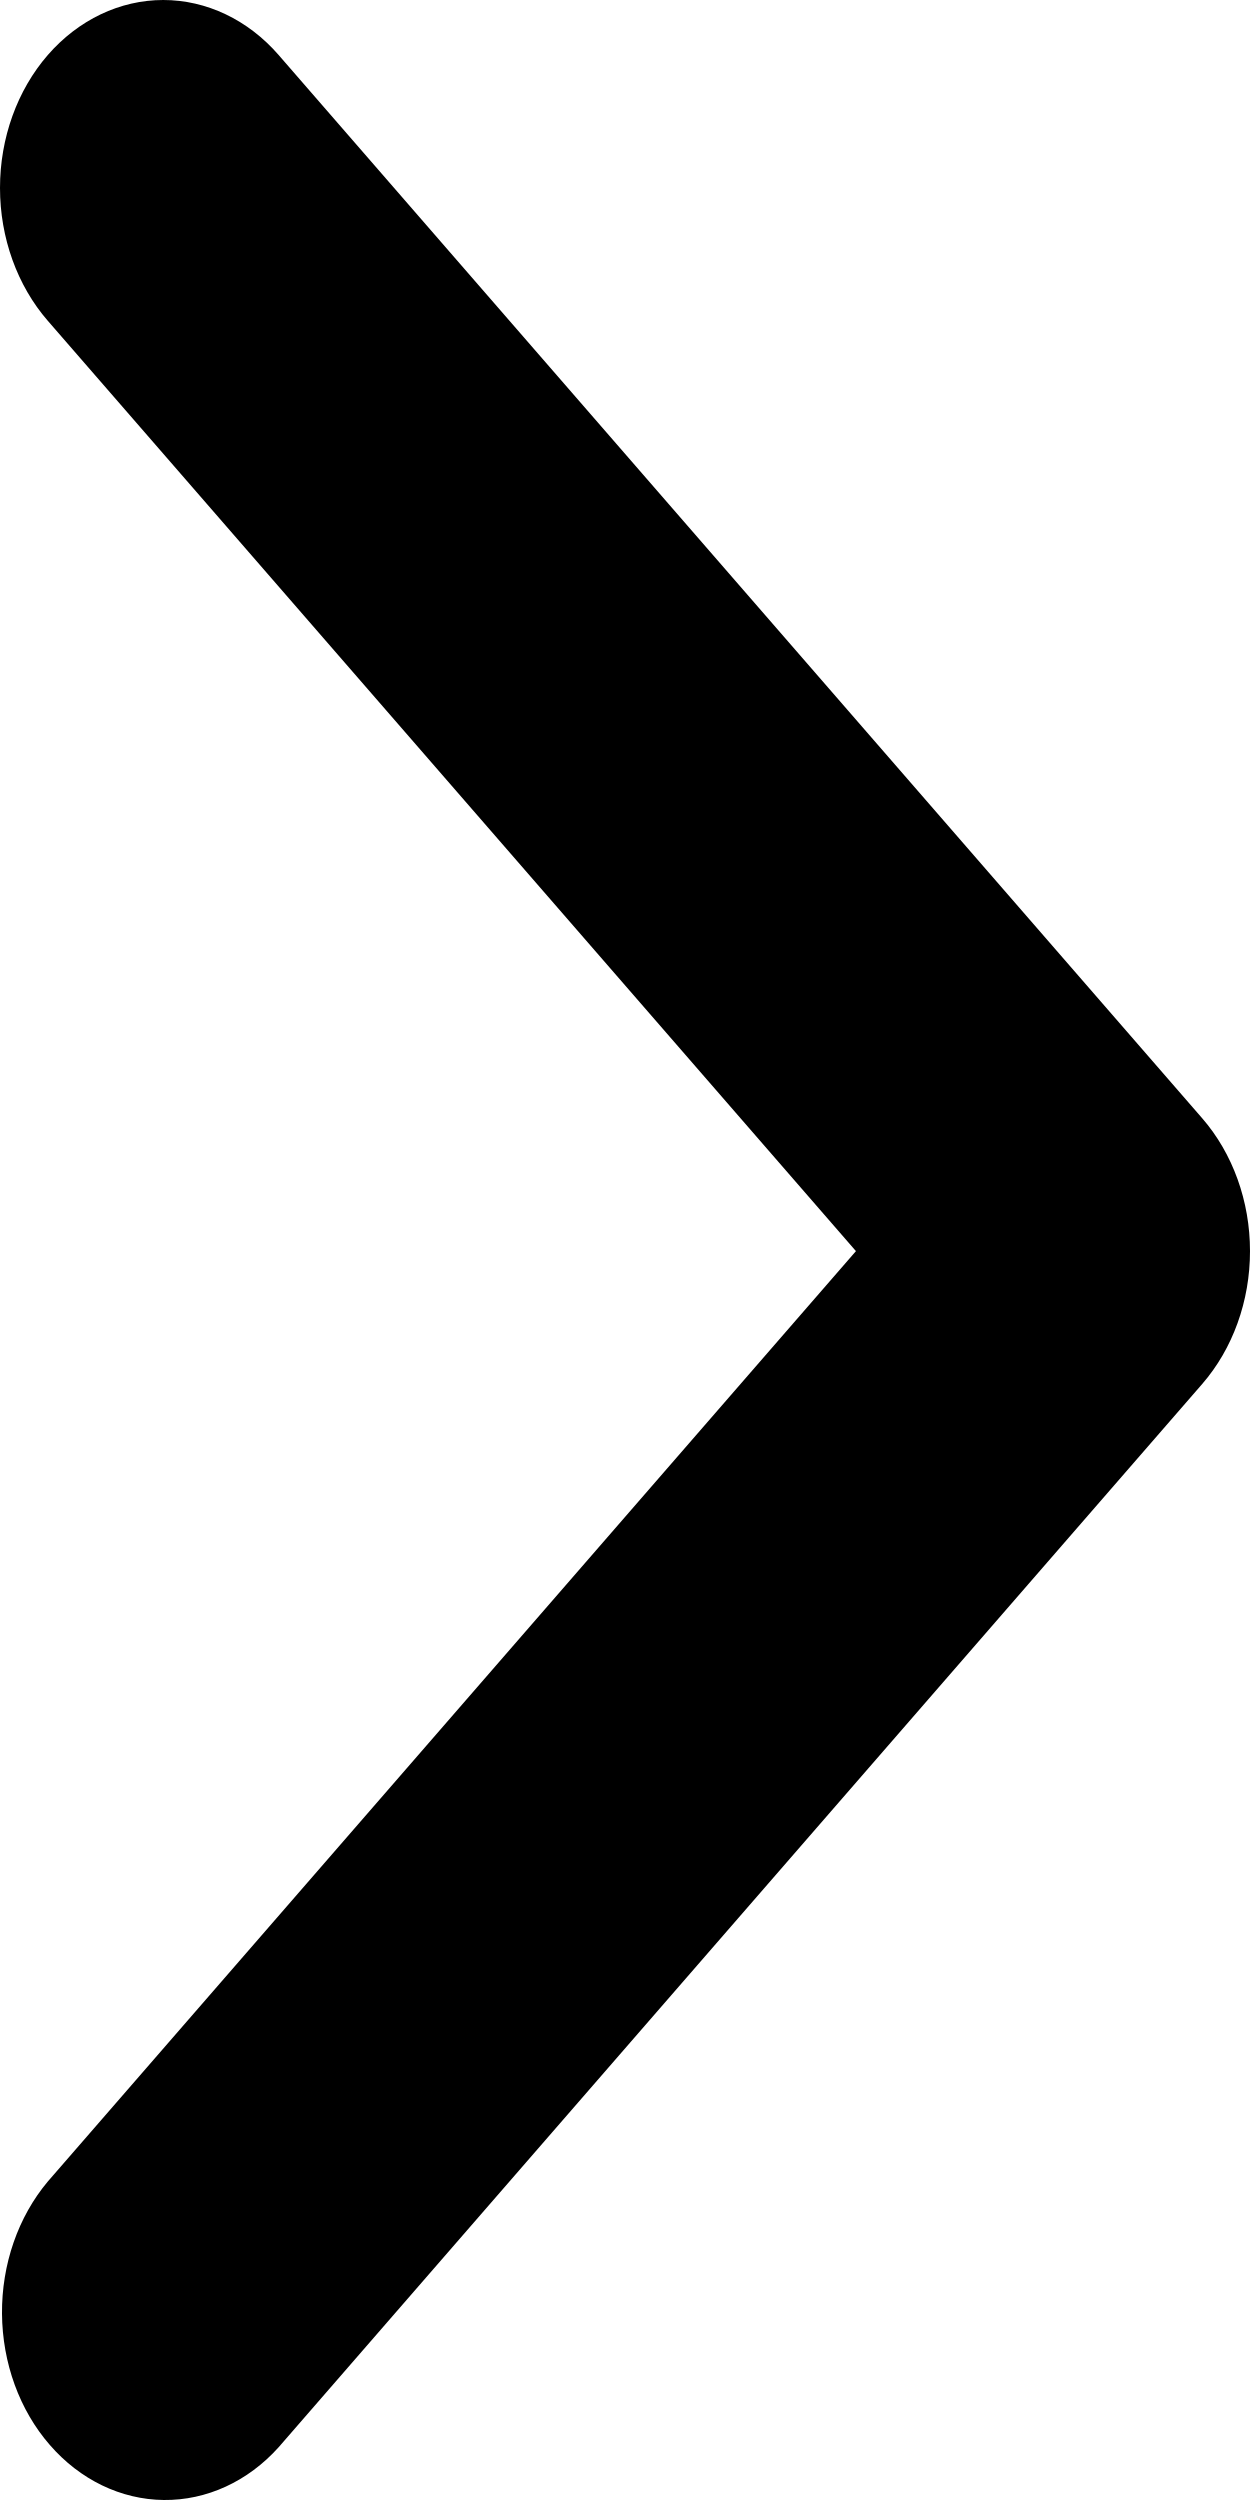
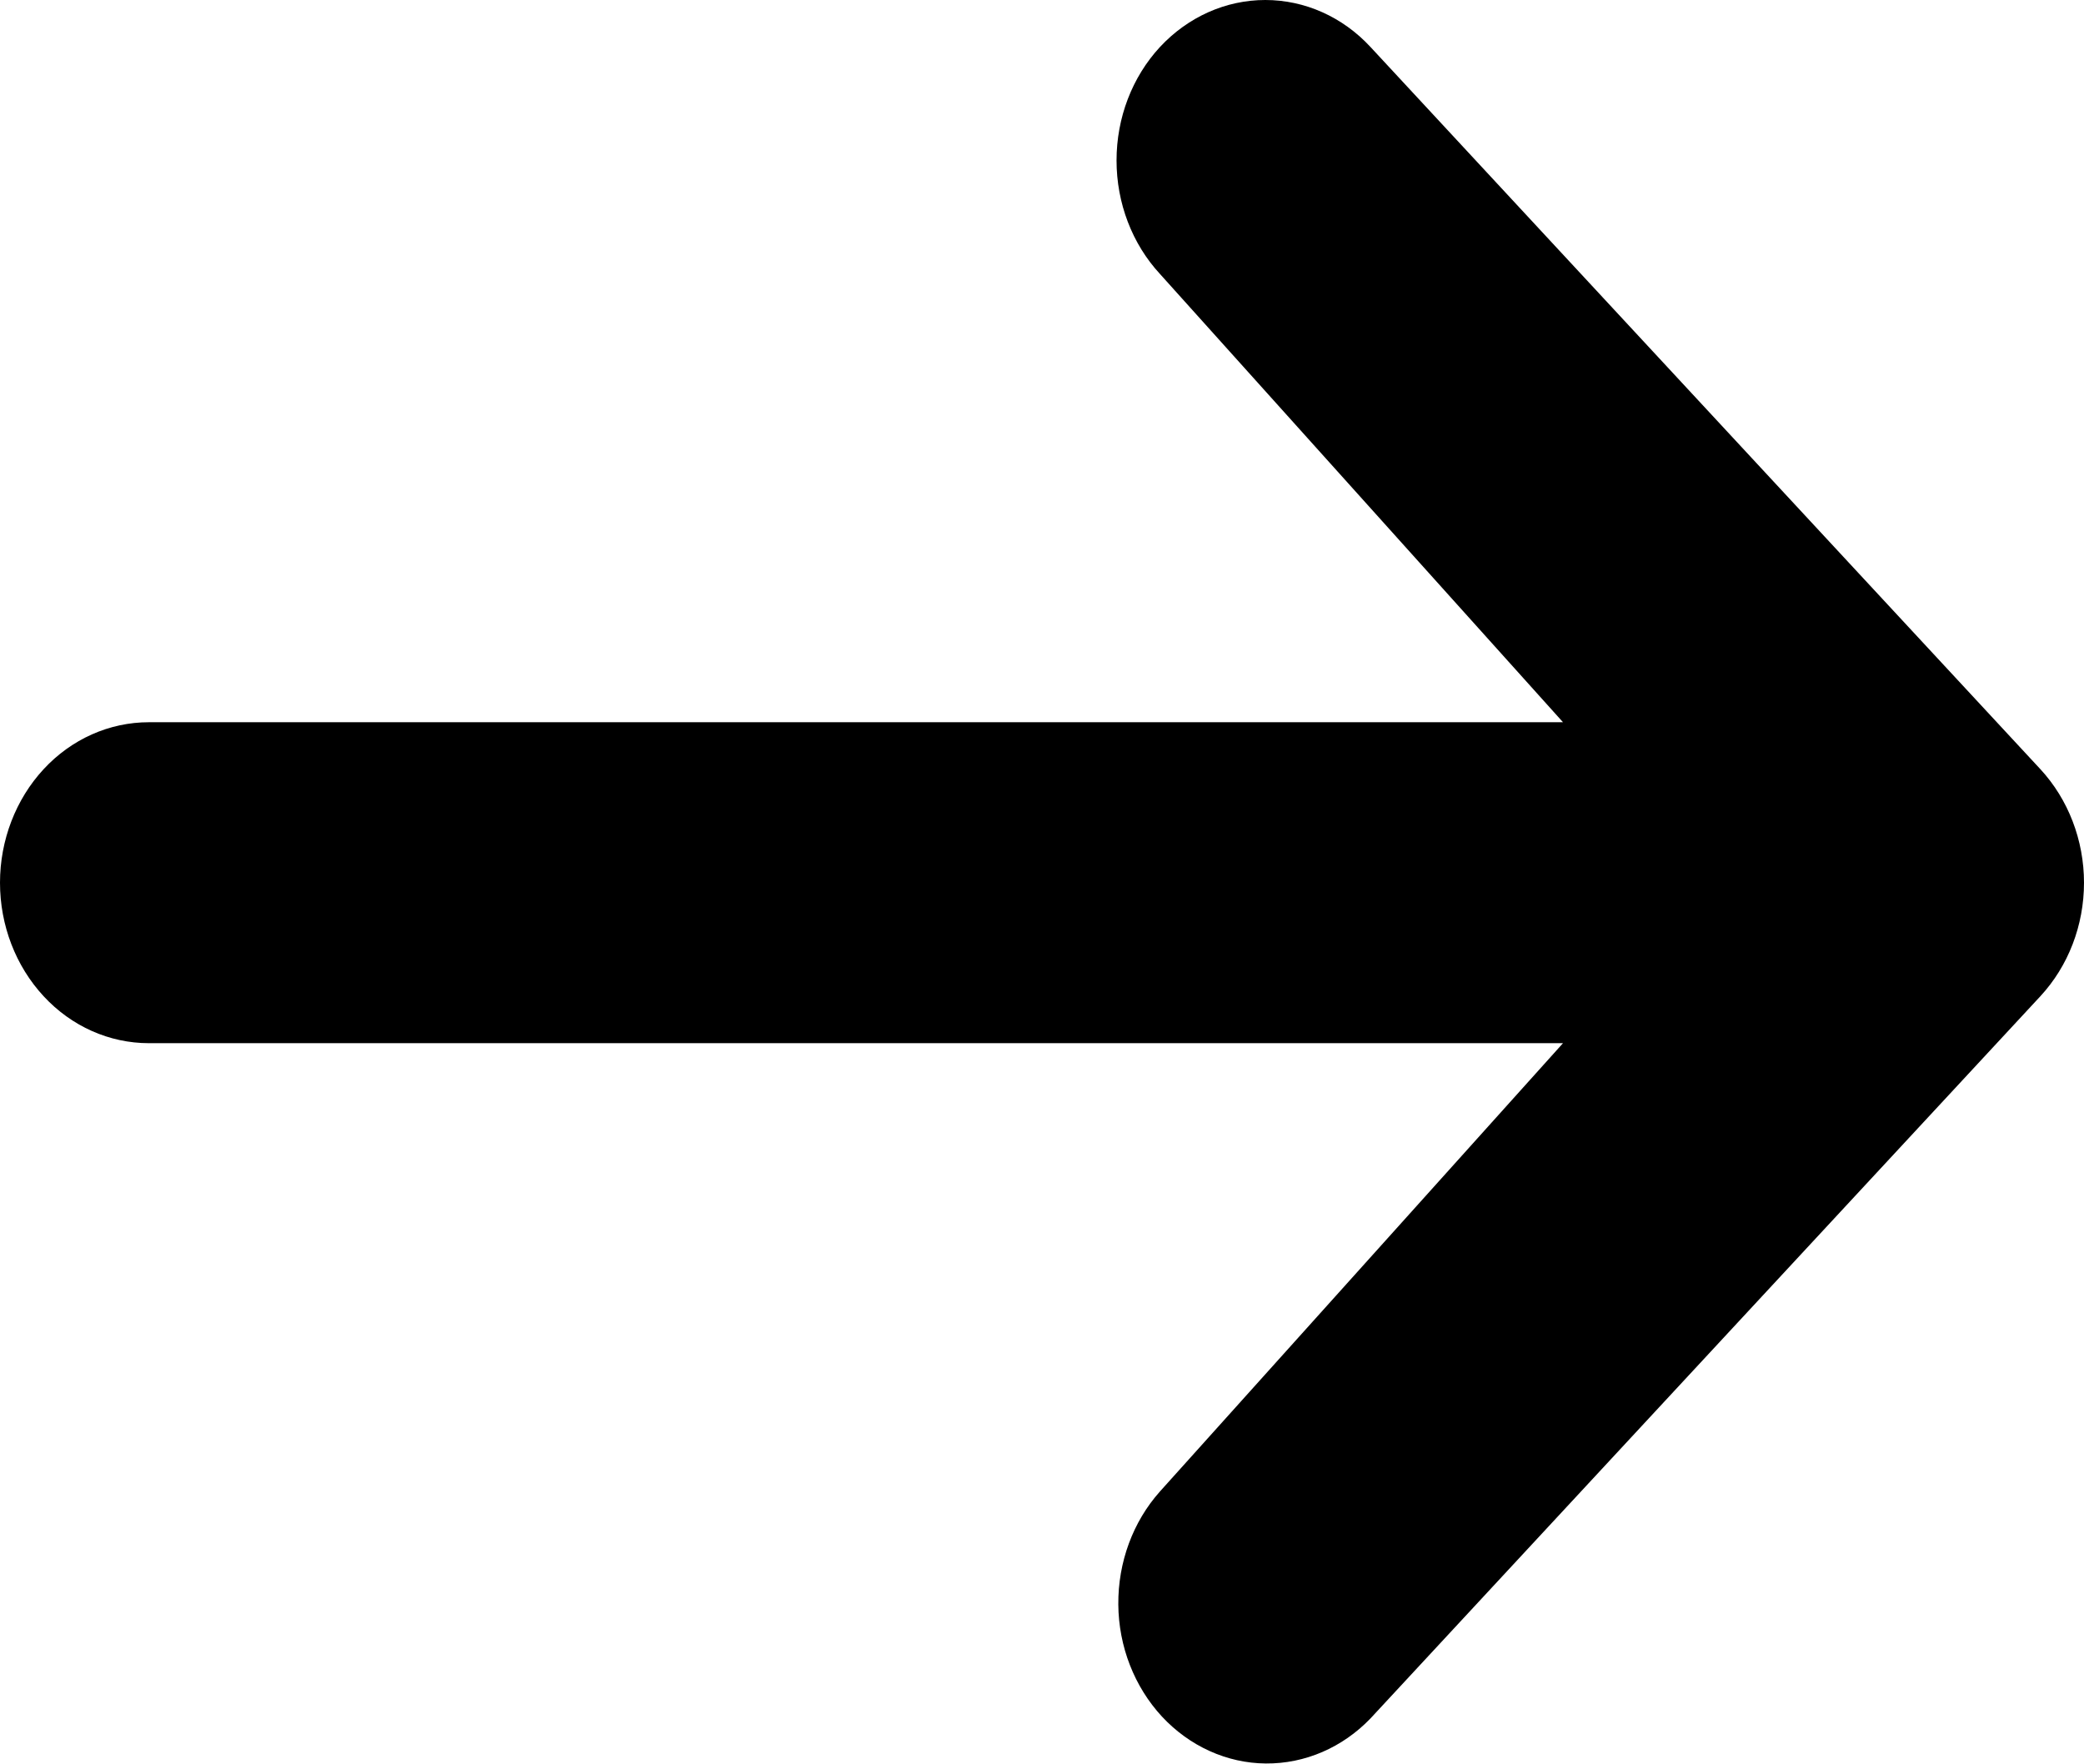
- <svg xmlns="http://www.w3.org/2000/svg" width="20" height="40" viewBox="0 0 20 40" fill="none">
-   <path d="M0.765 0.88C0.275 1.444 4.94927e-07 2.209 4.94927e-07 3.007C4.94927e-07 3.804 0.275 4.569 0.765 5.133L13.695 20.018L0.765 34.904C0.289 35.471 0.026 36.23 0.032 37.019C0.038 37.807 0.312 38.562 0.797 39.119C1.281 39.677 1.936 39.993 2.621 40C3.306 40.007 3.966 39.704 4.458 39.156L19.235 22.144C19.725 21.58 20 20.816 20 20.018C20 19.221 19.725 18.456 19.235 17.892L4.458 0.88C3.969 0.317 3.304 0 2.612 0C1.919 0 1.255 0.317 0.765 0.88Z" fill="black" />
+ <svg xmlns="http://www.w3.org/2000/svg" width="13" height="11" viewBox="0 0 13 11" fill="none">
+   <path d="M7.236 0.293C7.411 0.105 7.647 0 7.893 0C8.139 0 8.375 0.105 8.549 0.293L12.728 4.798C12.902 4.986 13 5.241 13 5.506C13 5.772 12.902 6.026 12.728 6.214L8.549 10.719C8.374 10.901 8.14 11.002 7.896 11C7.653 10.998 7.42 10.892 7.248 10.707C7.076 10.521 6.978 10.27 6.976 10.008C6.974 9.745 7.067 9.492 7.236 9.303L9.75 6.507H0.929C0.682 6.507 0.446 6.402 0.272 6.214C0.098 6.026 0 5.772 0 5.506C0 5.241 0.098 4.986 0.272 4.798C0.446 4.61 0.682 4.505 0.929 4.505H9.75L7.236 1.709C7.062 1.521 6.965 1.266 6.965 1.001C6.965 0.735 7.062 0.481 7.236 0.293Z" fill="black" />
</svg>
